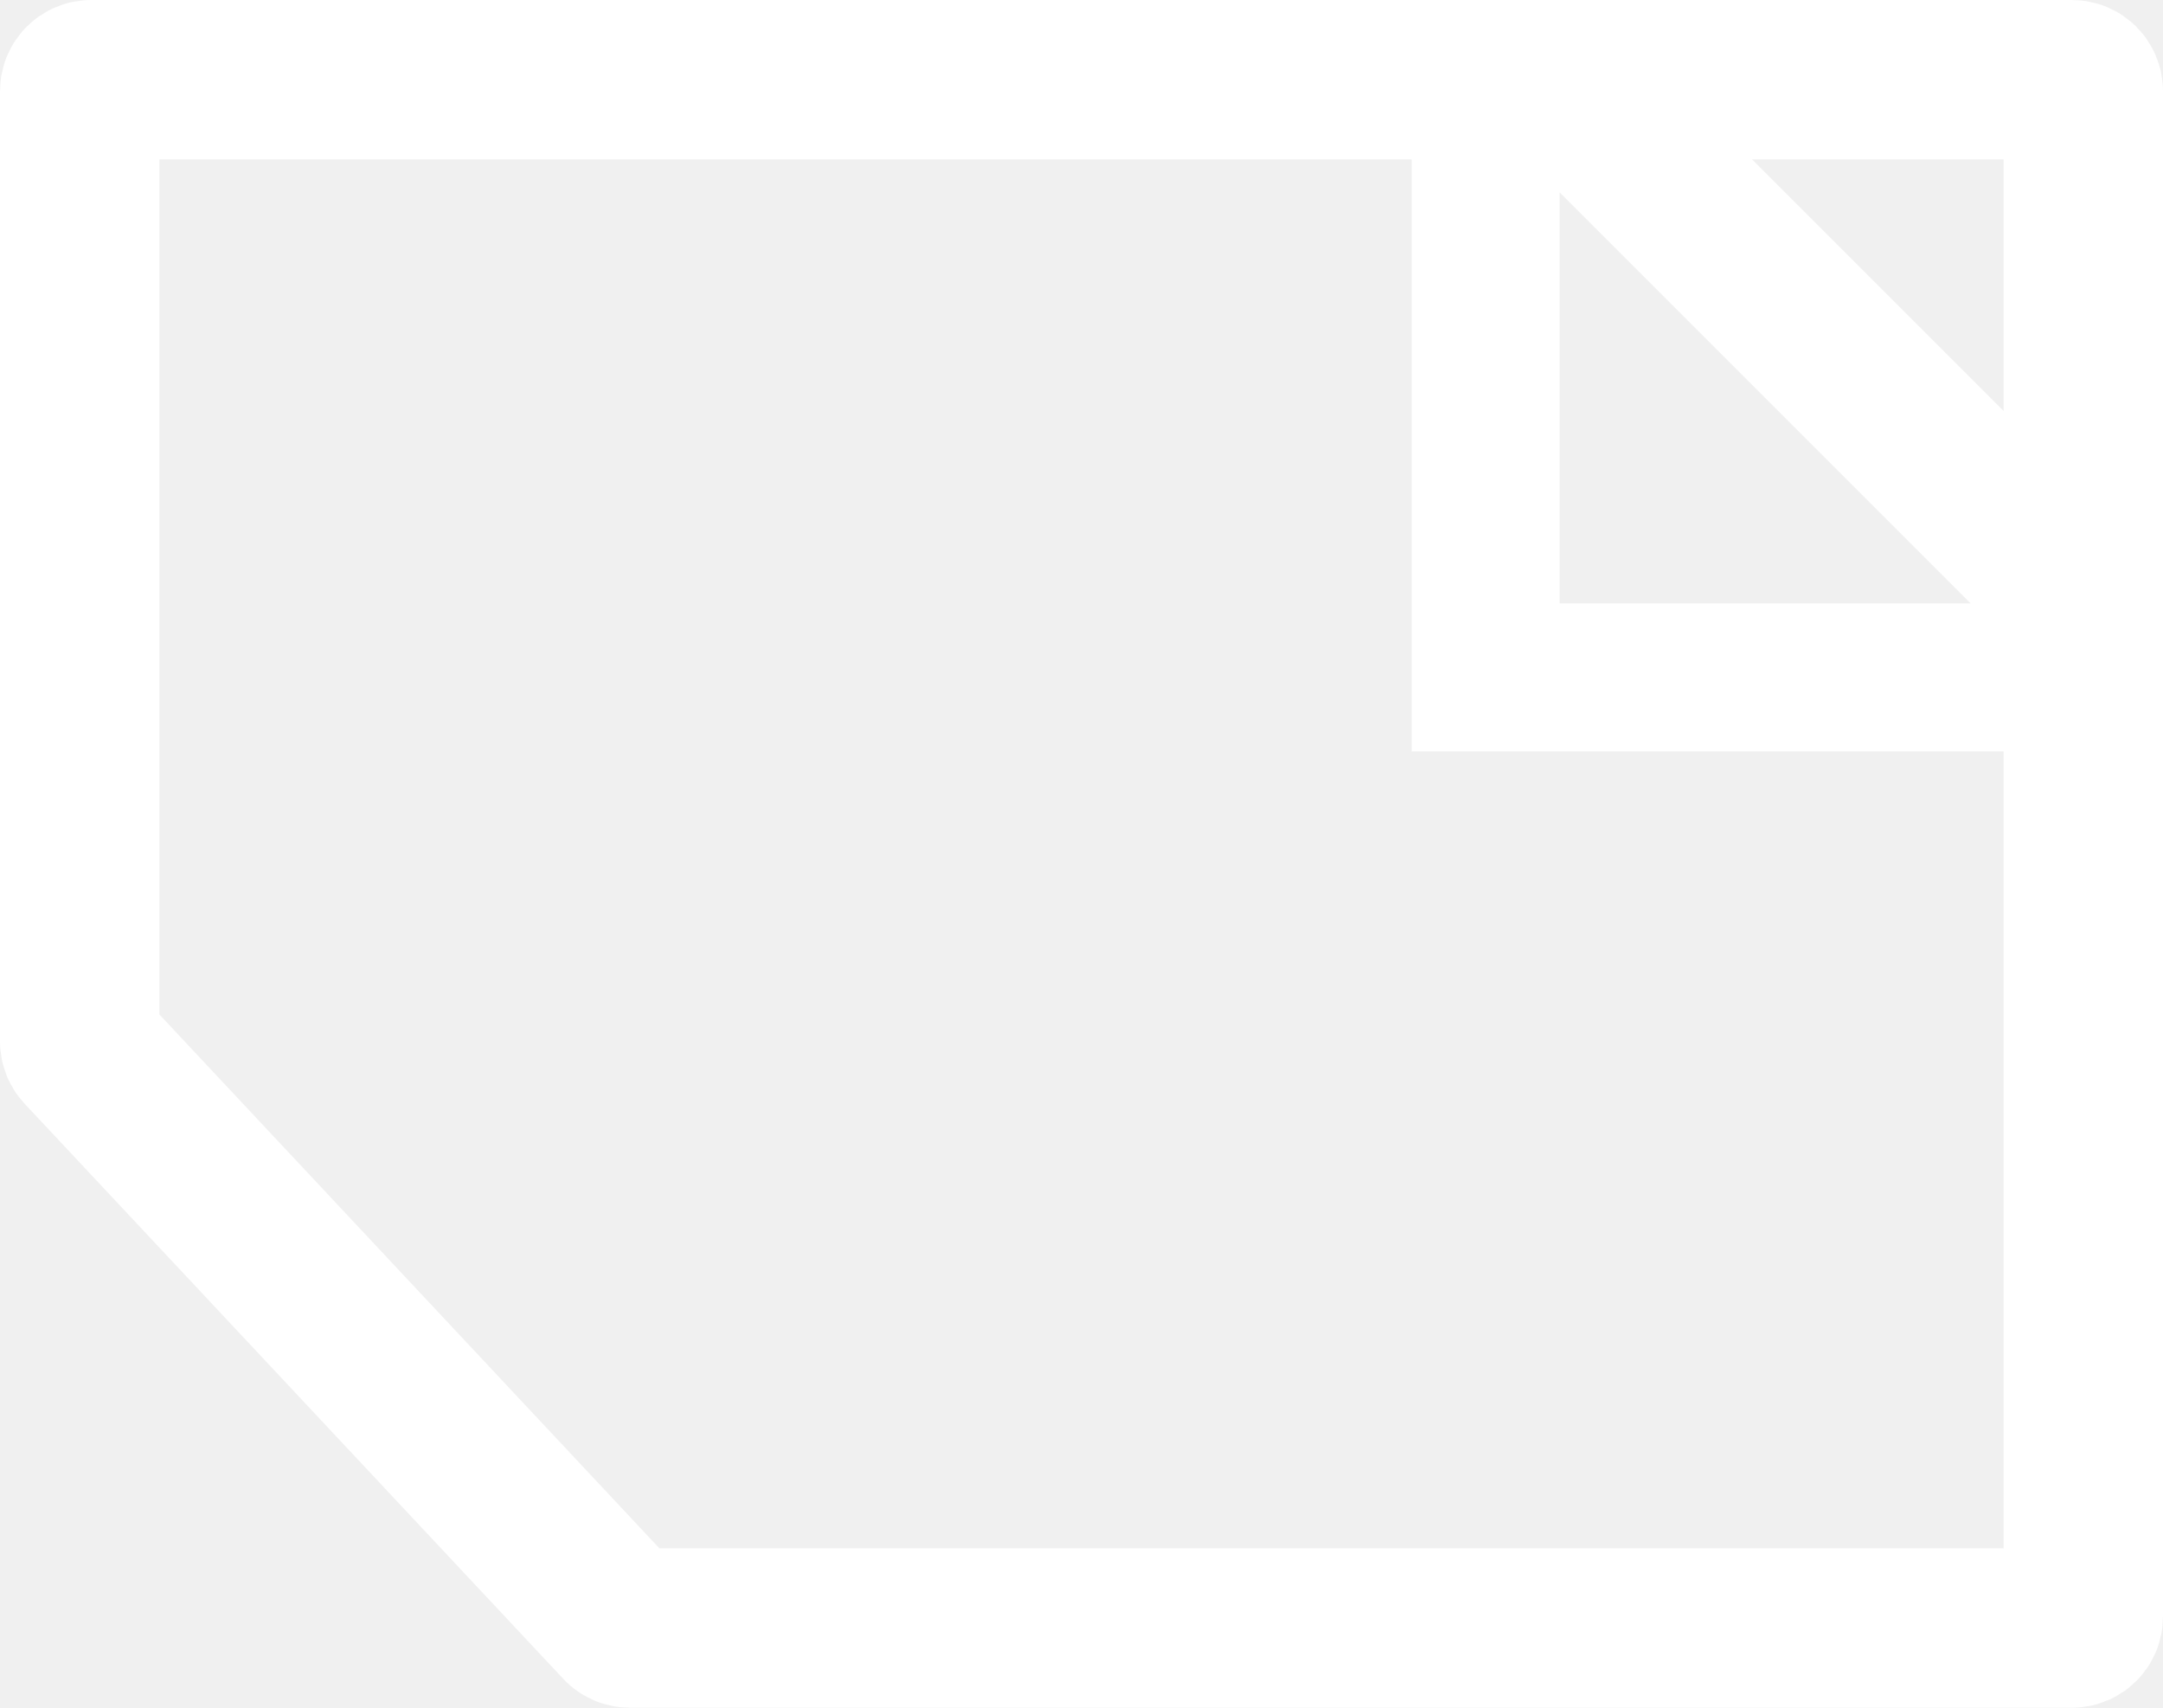
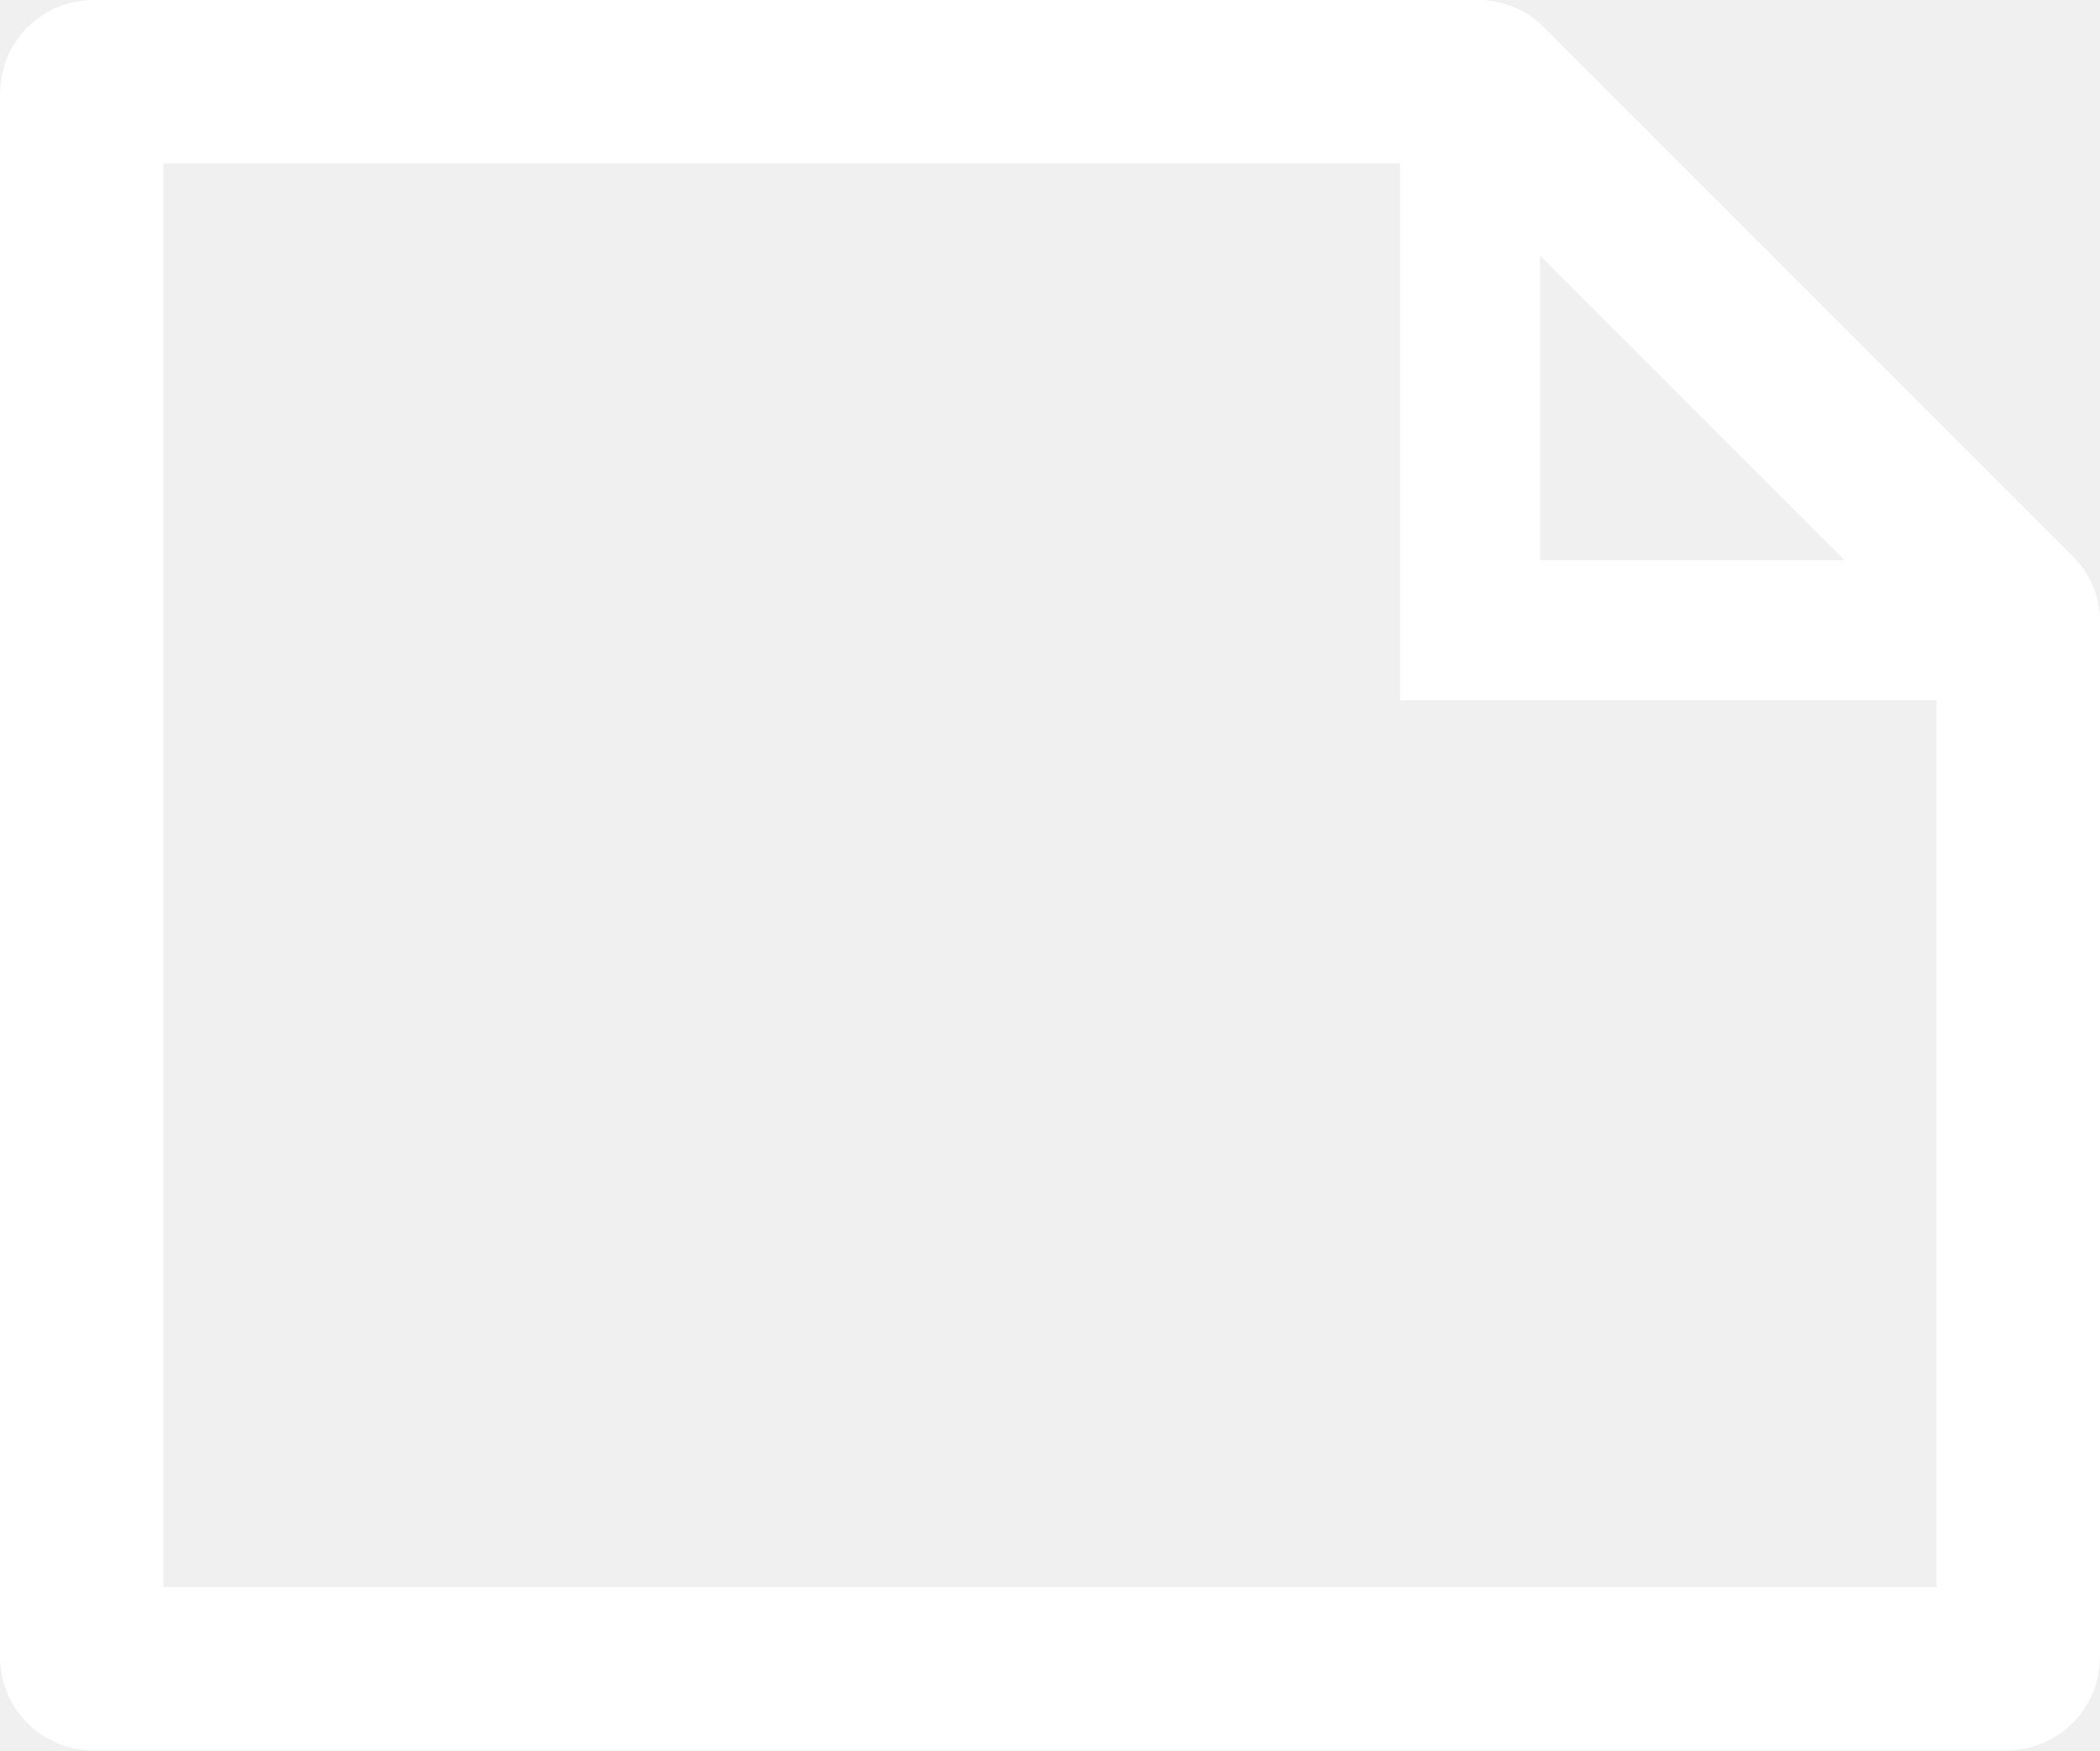
- <svg xmlns="http://www.w3.org/2000/svg" xmlns:xlink="http://www.w3.org/1999/xlink" width="19px" height="15px" viewBox="0 0 19 15" version="1.1">
+ <svg xmlns="http://www.w3.org/2000/svg" xmlns:xlink="http://www.w3.org/1999/xlink" width="18px" height="15px" viewBox="0 0 18 15" version="1.1">
  <defs>
-     <path d="M0.8,1.42108547e-14 L18.2,1.40998324e-14 C18.642,1.401867e-14 19,0.358 19,0.8 L19,14.2 C19,14.642 18.642,15 18.2,15 L5.532,15 C5.311,15 5.1,14.908 4.949,14.747 L0.216,9.695 C0.077,9.546 1.91920339e-15,9.351 1.44328993e-15,9.148 L0,0.8 C-5.41083001e-17,0.358 0.358,1.39589503e-14 0.8,1.38777878e-14 Z" id="path-1" />
+     <path d="M17.2,15 L0.8,15 C0.358,15 -1.77635684e-14,14.642 -1.77635684e-14,14.2 L-1.77635684e-14,0.8 C-1.42108547e-14,0.358 0.358,-1.95399252e-14 0.8,-1.95399252e-14 L12.669,1.77635684e-15 C12.881,1.77635684e-15 13.084,0.084 13.234,0.234 L17.766,4.766 C17.916,4.916 18,5.119 18,5.331 L18,14.2 C18,14.642 17.642,15 17.2,15 Z" id="path-1" />
  </defs>
  <g id="icon-export" stroke="none" stroke-width="1" fill="none" fill-rule="evenodd">
-     <g id="Artboard" transform="translate(-225, -183)">
-       <g id="note---white" transform="translate(225, 183)">
-         <mask id="mask-2" fill="white">
-           <use xlink:href="#path-1" />
-         </mask>
-         <path stroke="#FFFFFF" stroke-width="1.4" d="M0.8,0.7 C0.745,0.7 0.7,0.745 0.7,0.8 L0.7,9.148 C0.7,9.173 0.71,9.198 0.727,9.216 L5.459,14.268 C5.478,14.289 5.505,14.3 5.532,14.3 L18.2,14.3 C18.255,14.3 18.3,14.255 18.3,14.2 L18.3,0.8 C18.3,0.745 18.255,0.7 18.2,0.7 L0.8,0.7 Z" />
-         <polygon id="Path-4" stroke="#FFFFFF" stroke-width="1.4" mask="url(#mask-2)" points="13 0 19 6 13 6" />
+     <g id="Artboard" transform="translate(-225, -186)">
+       <g id="tray---note-selected" transform="translate(225, 186)">
+         <g id="note---white---small-copy-6">
+           <mask id="mask-2" fill="white">
+             <use xlink:href="#path-1" />
+           </mask>
+           <path stroke="#FFFFFF" stroke-width="1.4" d="M17.2,14.3 C17.255,14.3 17.3,14.255 17.3,14.2 L17.3,5.331 C17.3,5.305 17.289,5.279 17.271,5.261 L12.739,0.729 C12.721,0.711 12.695,0.7 12.669,0.7 L0.8,0.7 C0.745,0.7 0.7,0.745 0.7,0.8 L0.7,14.2 C0.7,14.255 0.745,14.3 0.8,14.3 L17.2,14.3 Z" />
+           <polygon id="Path-4" stroke="#FFFFFF" stroke-width="1.4" mask="url(#mask-2)" points="12.5 0.5 17.5 5.5 12.5 5.5" />
+         </g>
      </g>
    </g>
  </g>
</svg>
